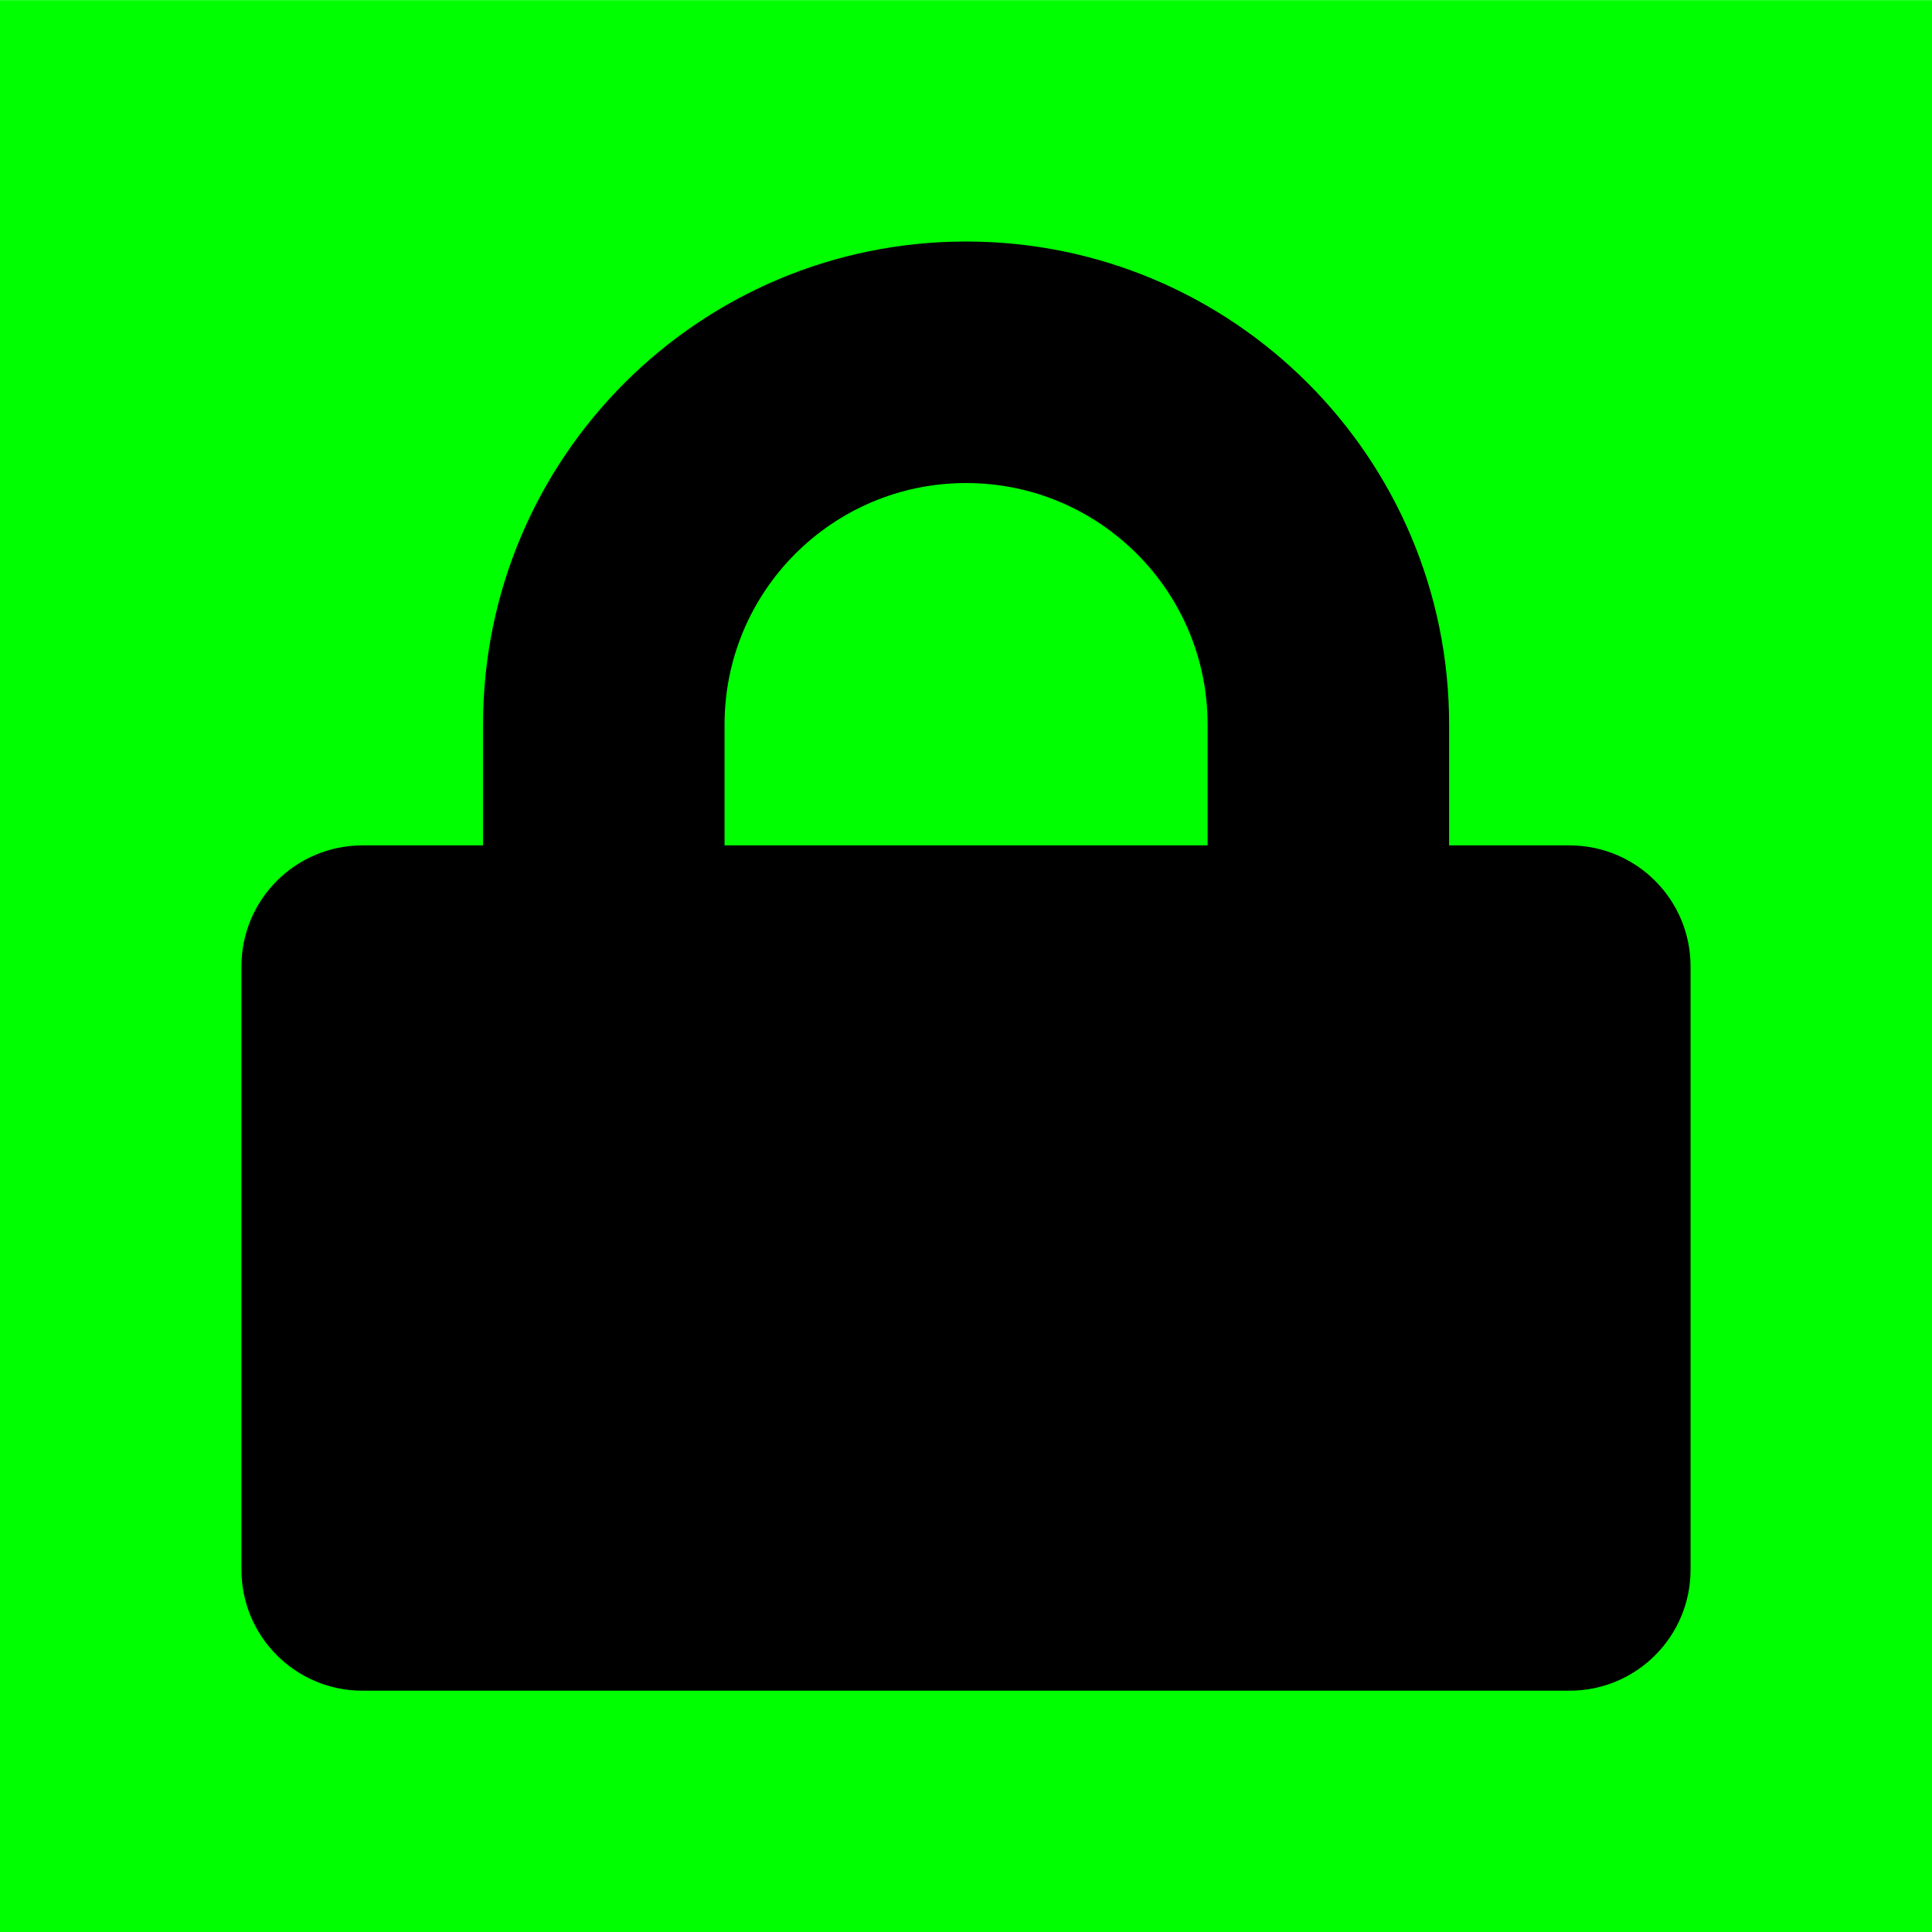
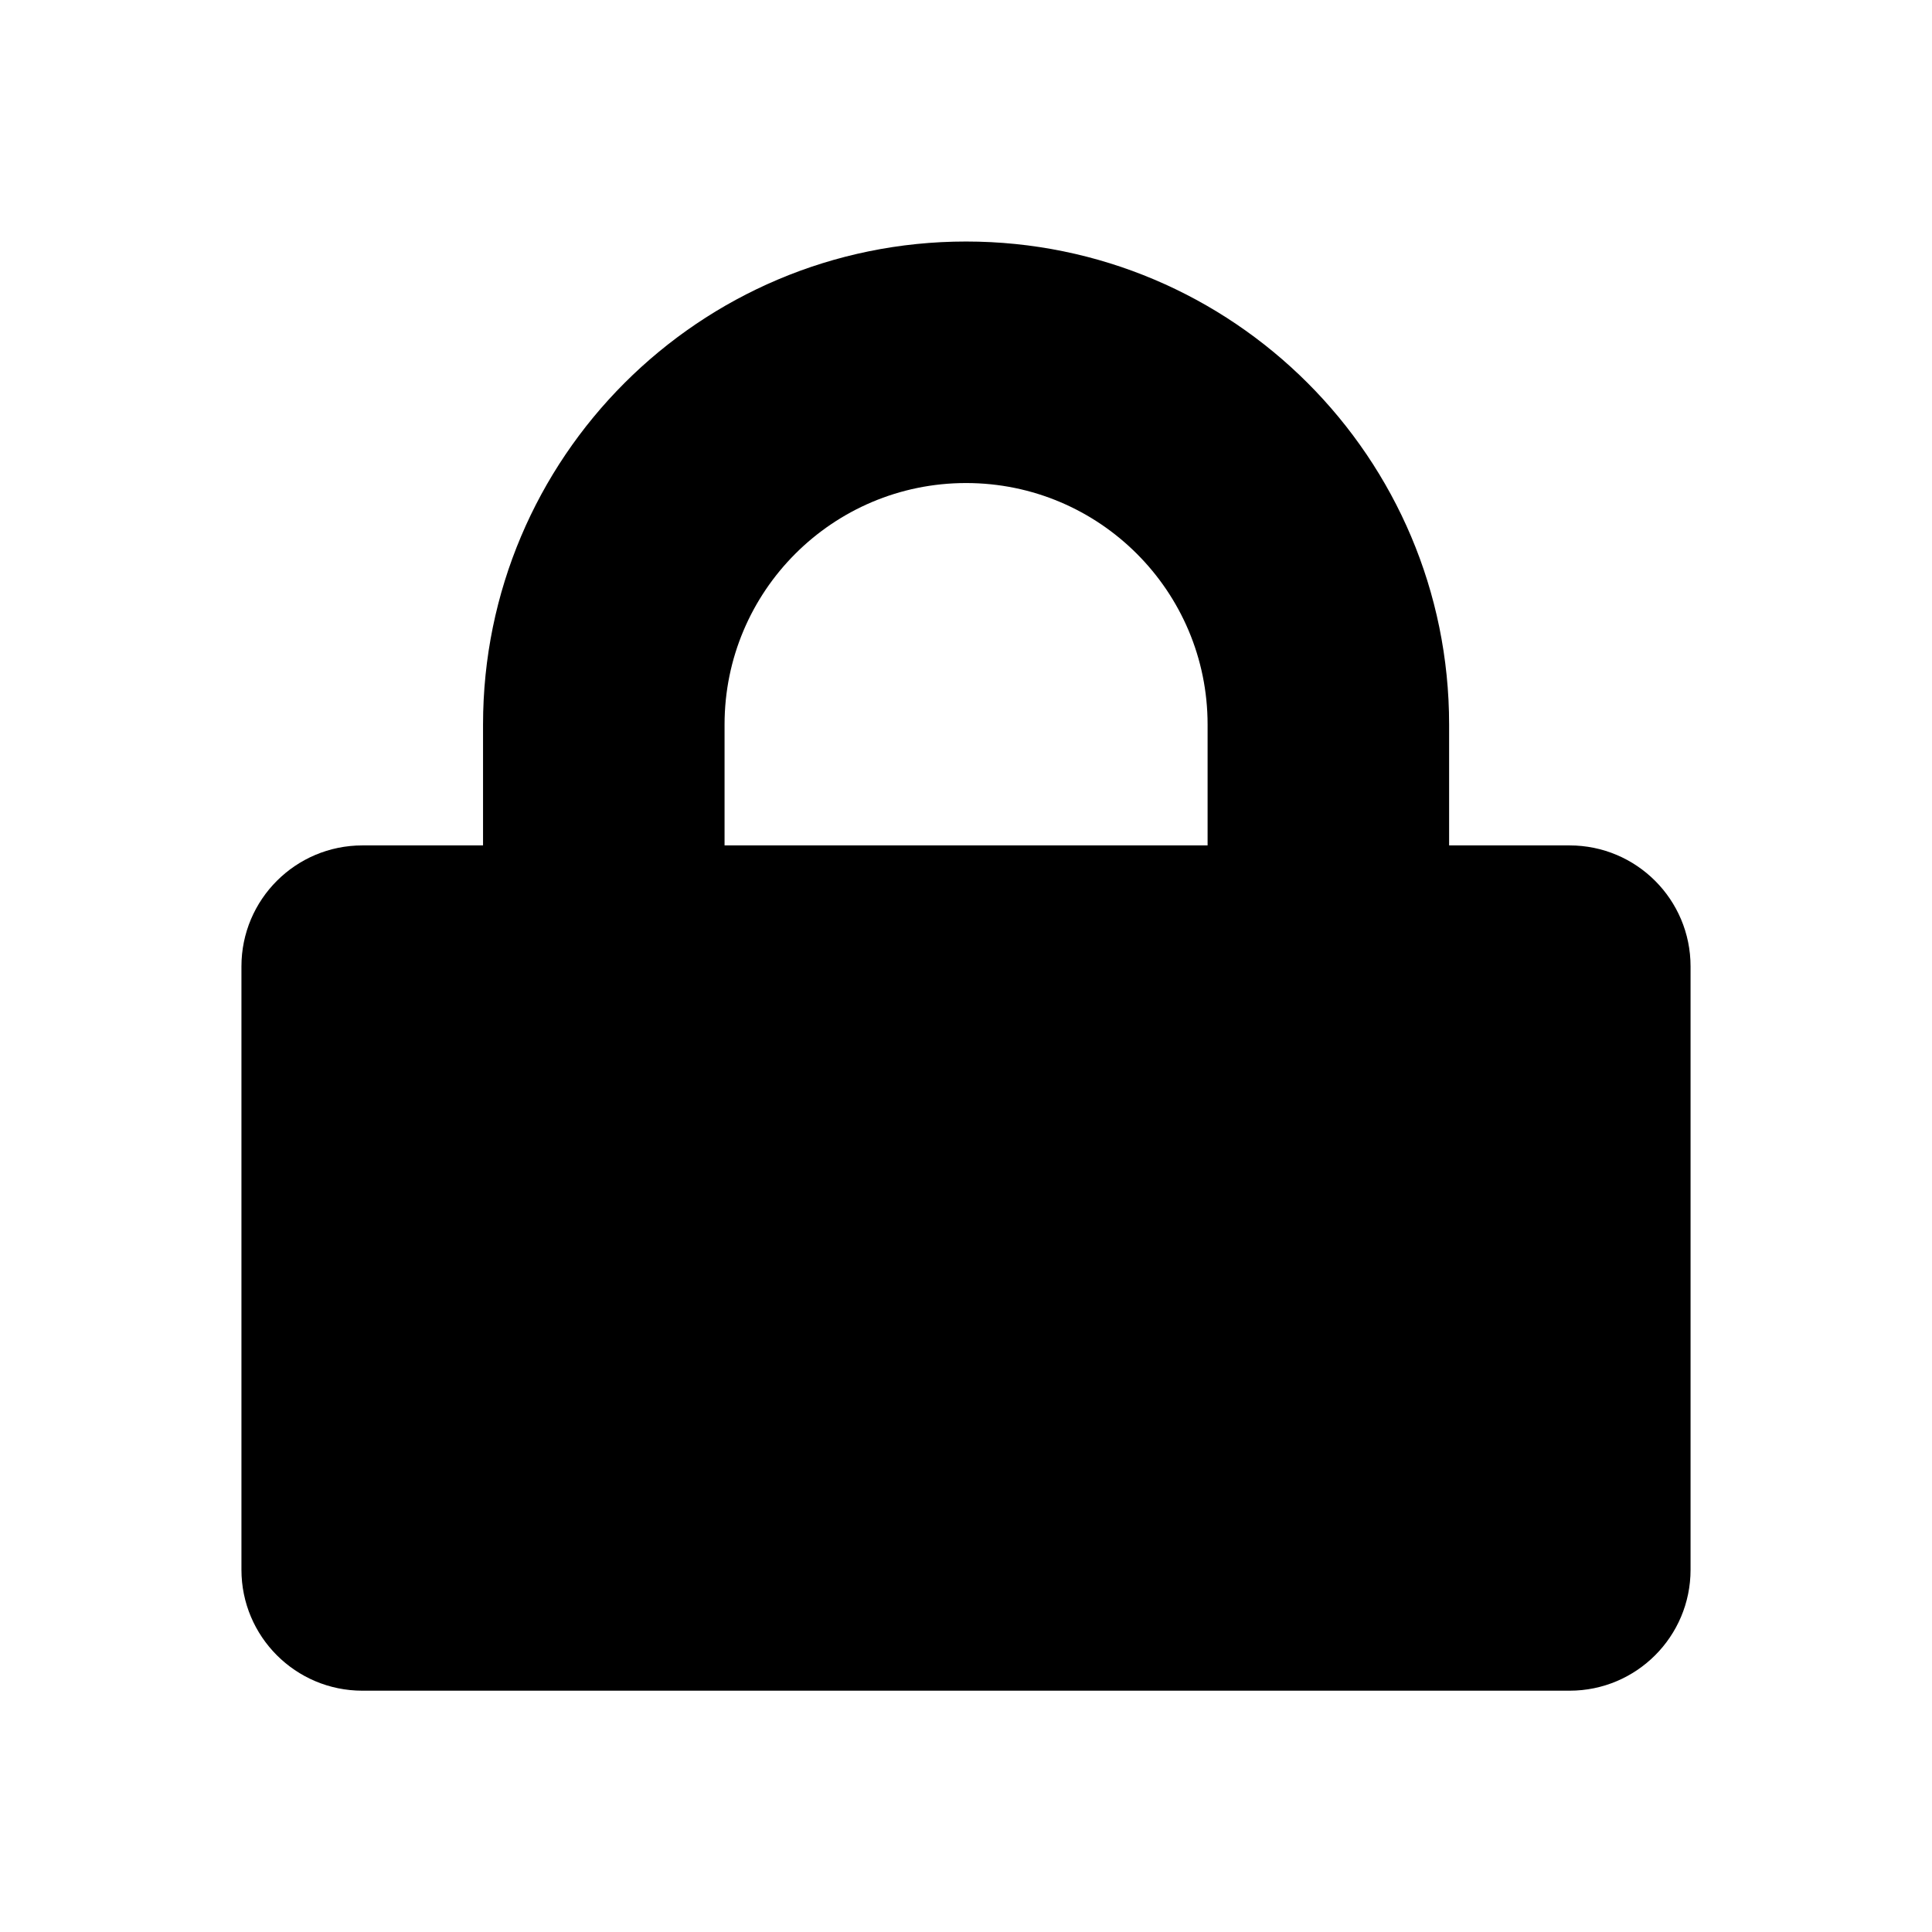
<svg xmlns="http://www.w3.org/2000/svg" width="16" height="16" viewBox="0 0 4.233 4.233" version="1.1" id="svg8">
  <defs id="defs2" />
  <g id="layer1" transform="translate(0,-292.7667)">
-     <rect style="fill:#00ff00;stroke-width:0.132;stroke-linecap:round;stroke-linejoin:round;stroke-dasharray:0.265, 0.794" id="rect926" width="4.233" height="4.233" x="0" y="292.767" />
    <rect style="fill:#000000;fill-opacity:1;stroke-width:0.101;stroke-linecap:round;stroke-linejoin:round;stroke-dasharray:0.202, 0.606" id="rect12" width="3.175" height="1.852" x="0.529" y="294.619" ry="0.265" />
    <path style="fill:#000000;stroke-width:0.5;stroke-linecap:round;stroke-linejoin:round;stroke-dasharray:1, 3" d="M 8 2 A 4 4 0 0 0 4 6 L 4 9 L 5.361 9 A 4 4 0 0 0 8 10 A 4 4 0 0 0 10.639 9 L 12 9 L 12 6 A 4 4 0 0 0 8 2 z M 8 4 A 2 2 0 0 1 10 6 L 10 9 L 6 9 L 6 6 A 2 2 0 0 1 8 4 z " transform="matrix(0.2645833,0,0,0.2645833,0,292.7667)" id="path913" />
  </g>
</svg>
